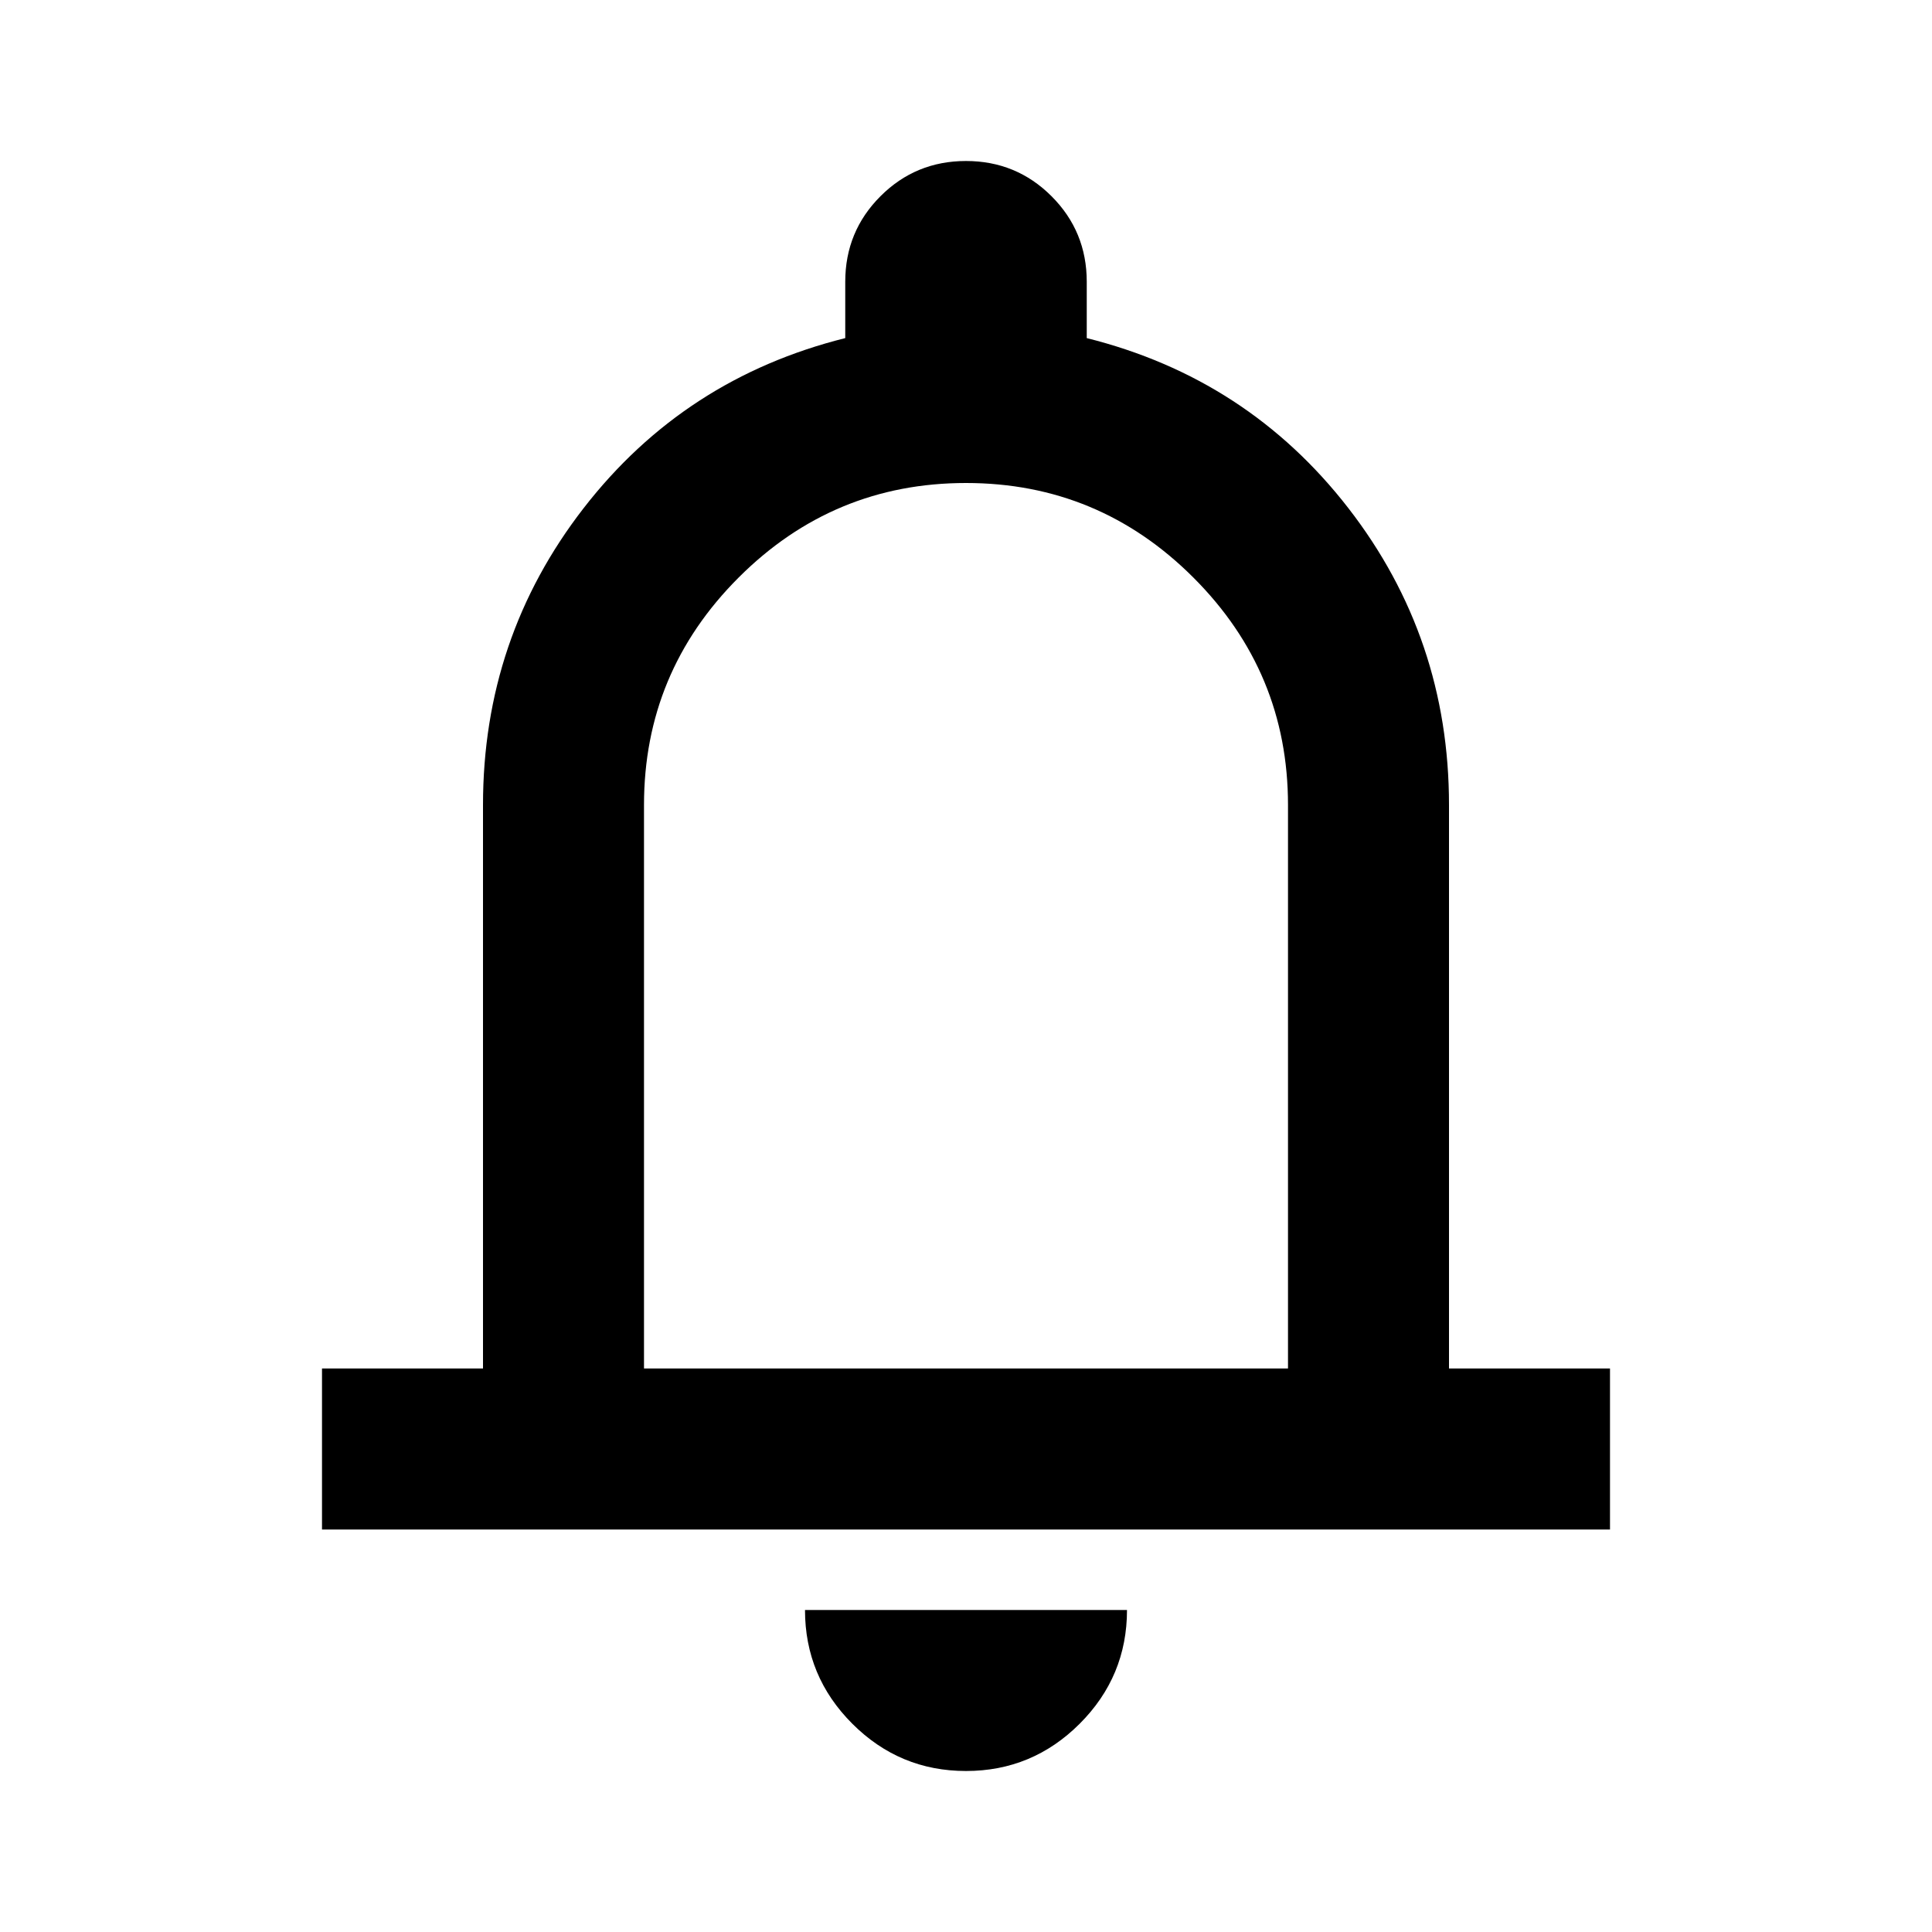
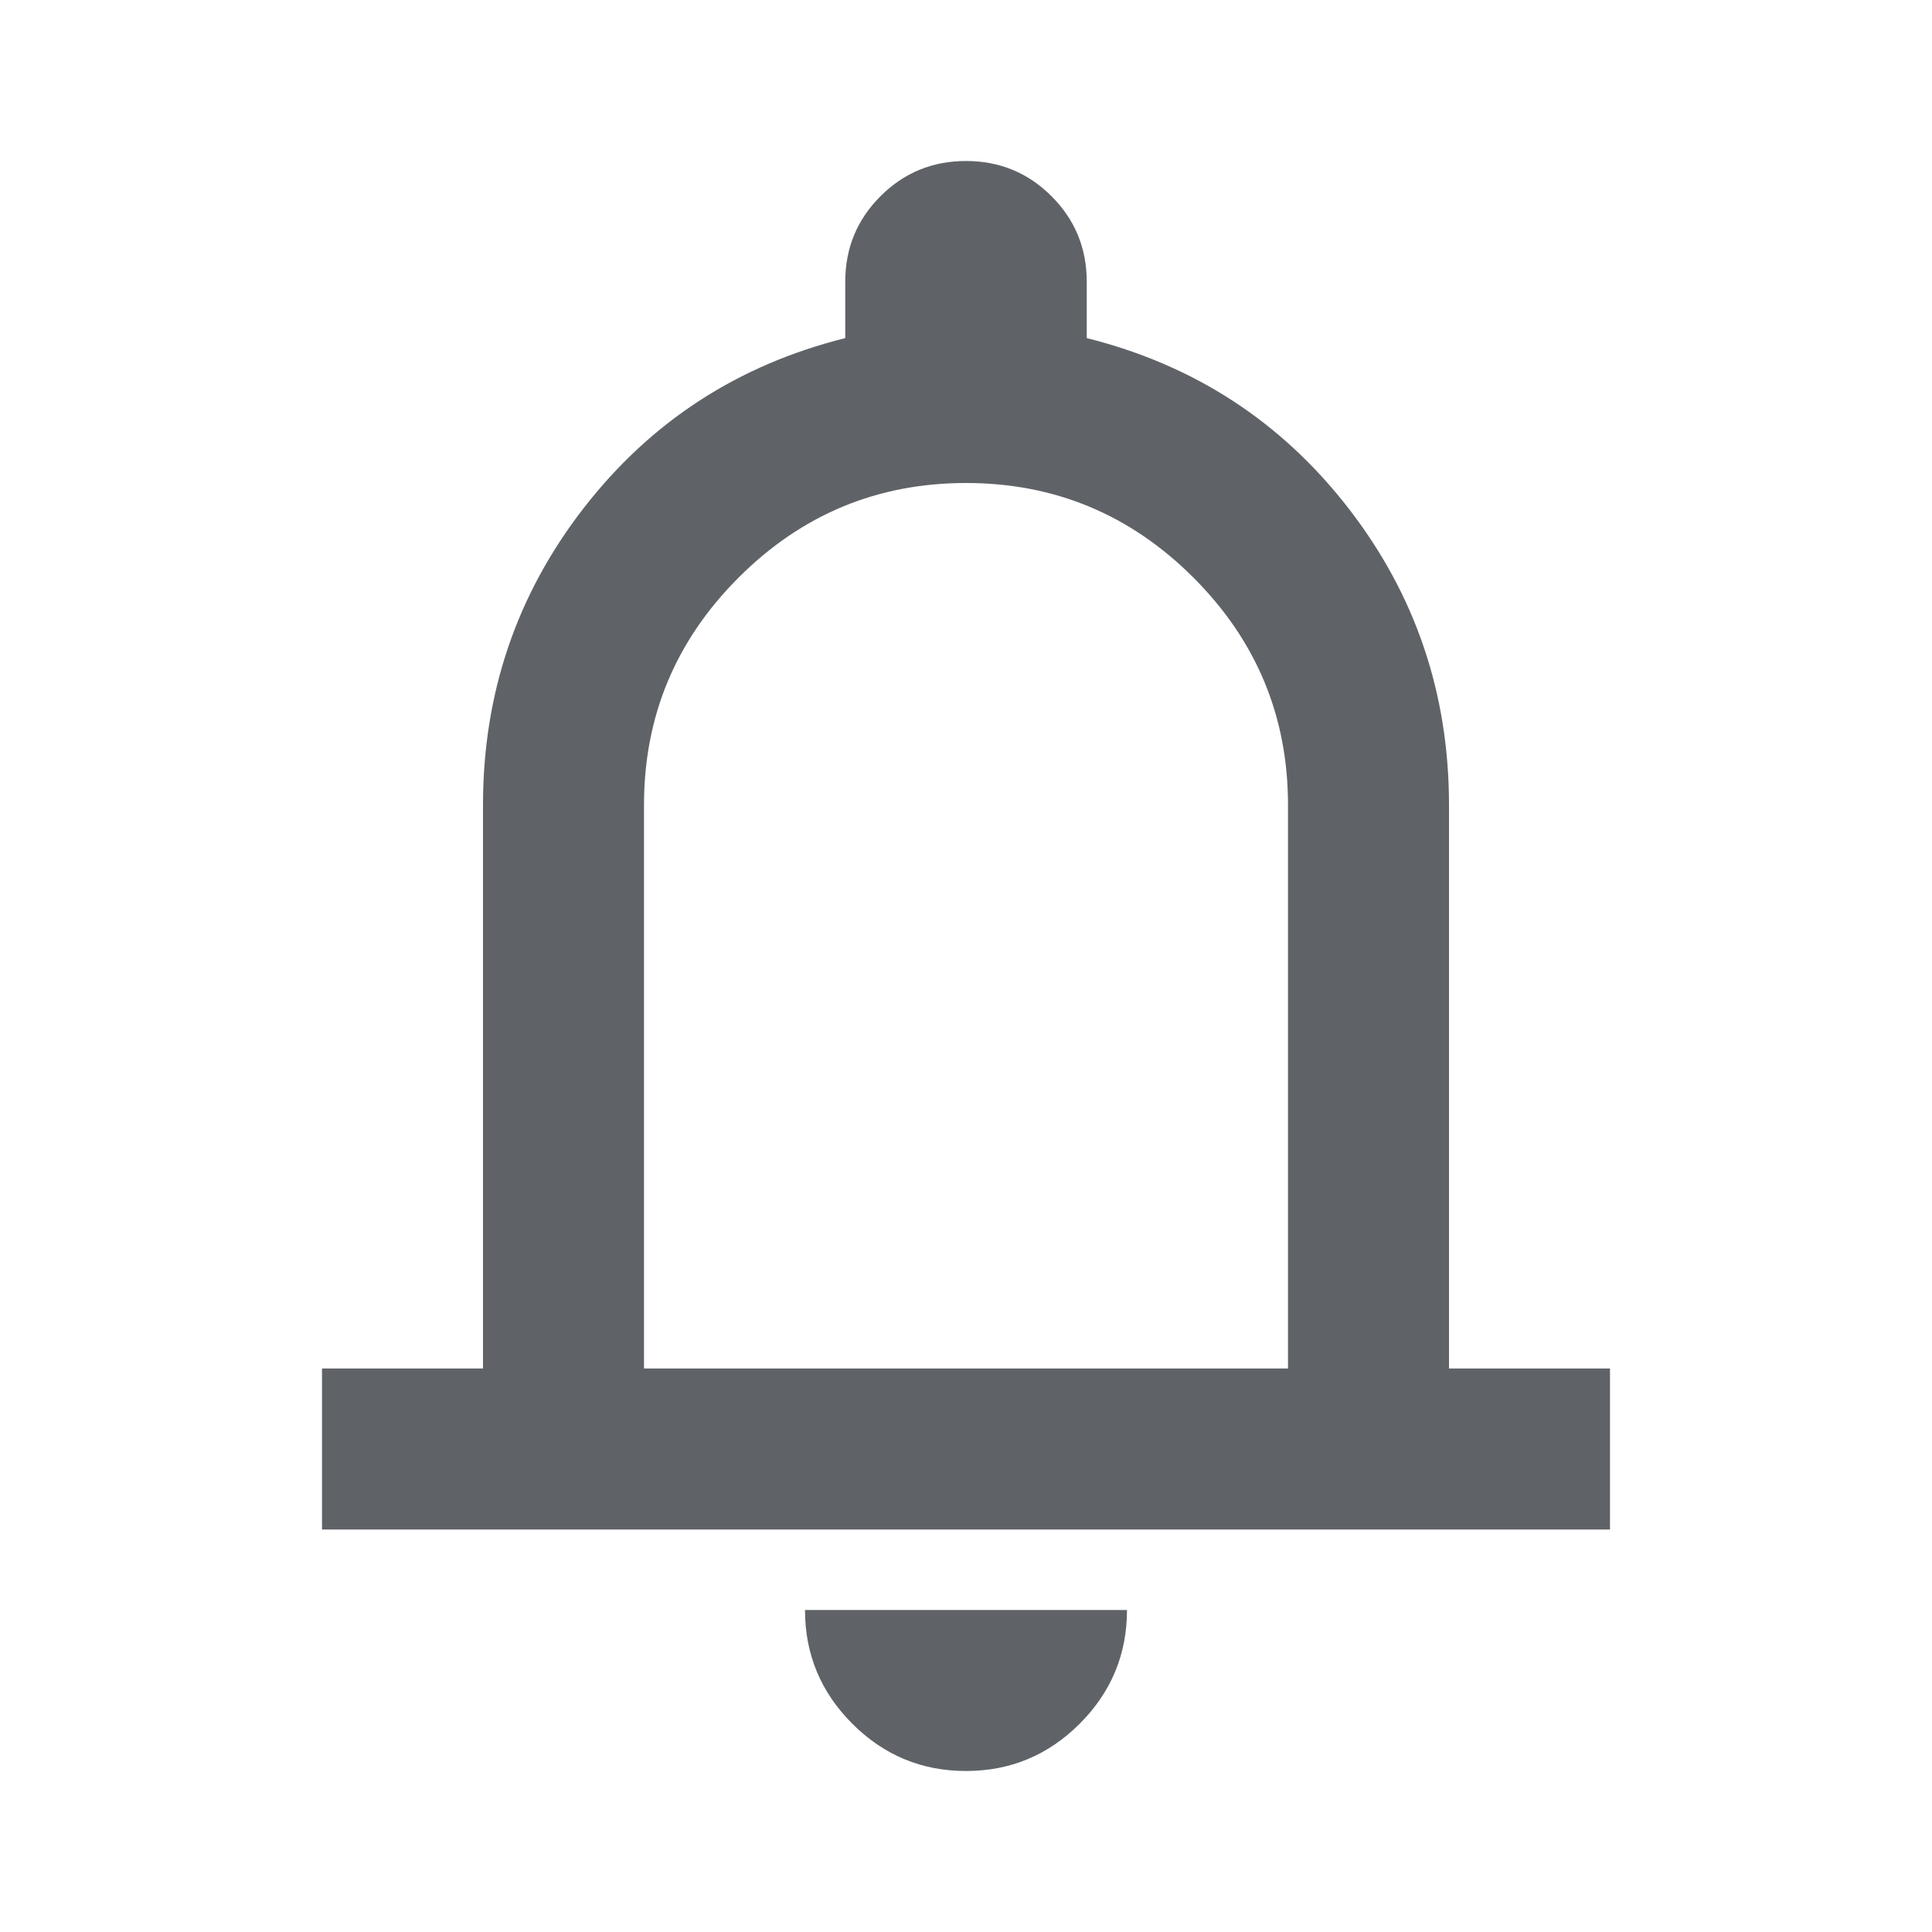
- <svg xmlns="http://www.w3.org/2000/svg" height="24px" viewBox="0 -960 960 960" width="24px" fill="#000000">
+ <svg xmlns="http://www.w3.org/2000/svg" height="24px" viewBox="0 -960 960 960" width="24px" fill="#5f6368">
  <path d="M160-200v-80h80v-280q0-83 50-147.5T420-792v-28q0-25 17.5-42.5T480-880q25 0 42.5 17.5T540-820v28q80 20 130 84.5T720-560v280h80v80H160Zm320-300Zm0 420q-33 0-56.5-23.5T400-160h160q0 33-23.5 56.5T480-80ZM320-280h320v-280q0-66-47-113t-113-47q-66 0-113 47t-47 113v280Z" />
</svg>
